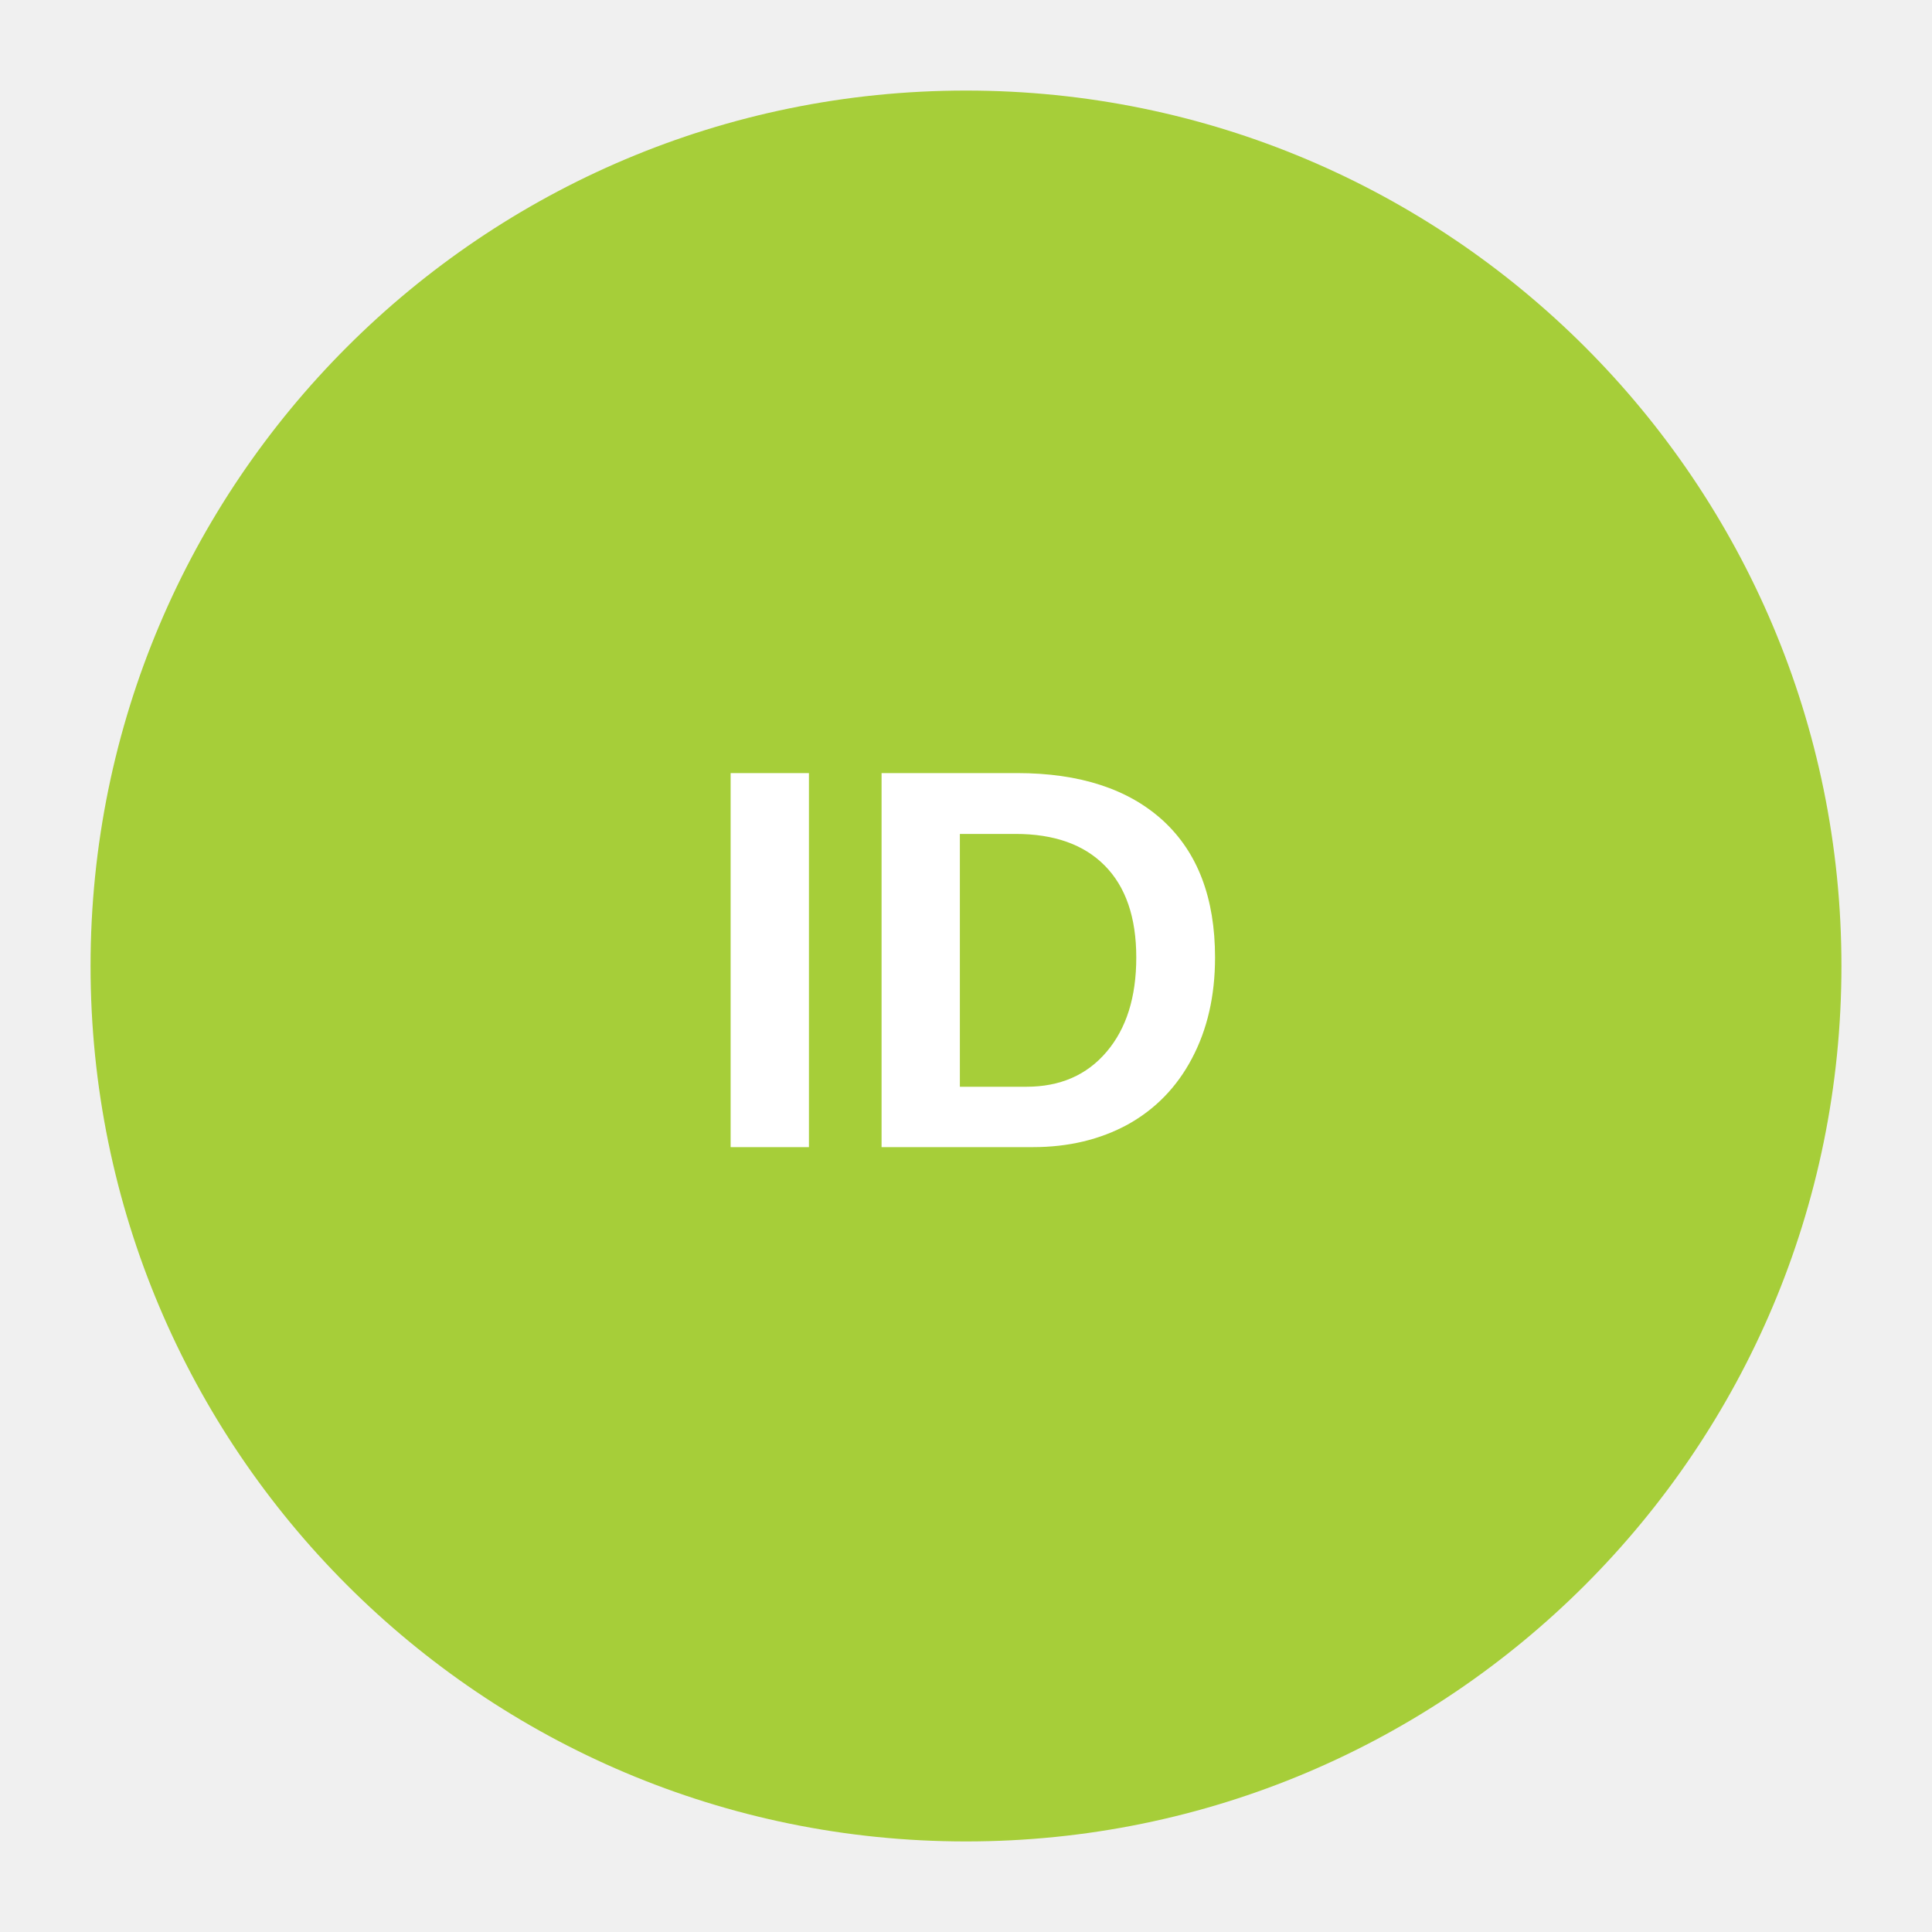
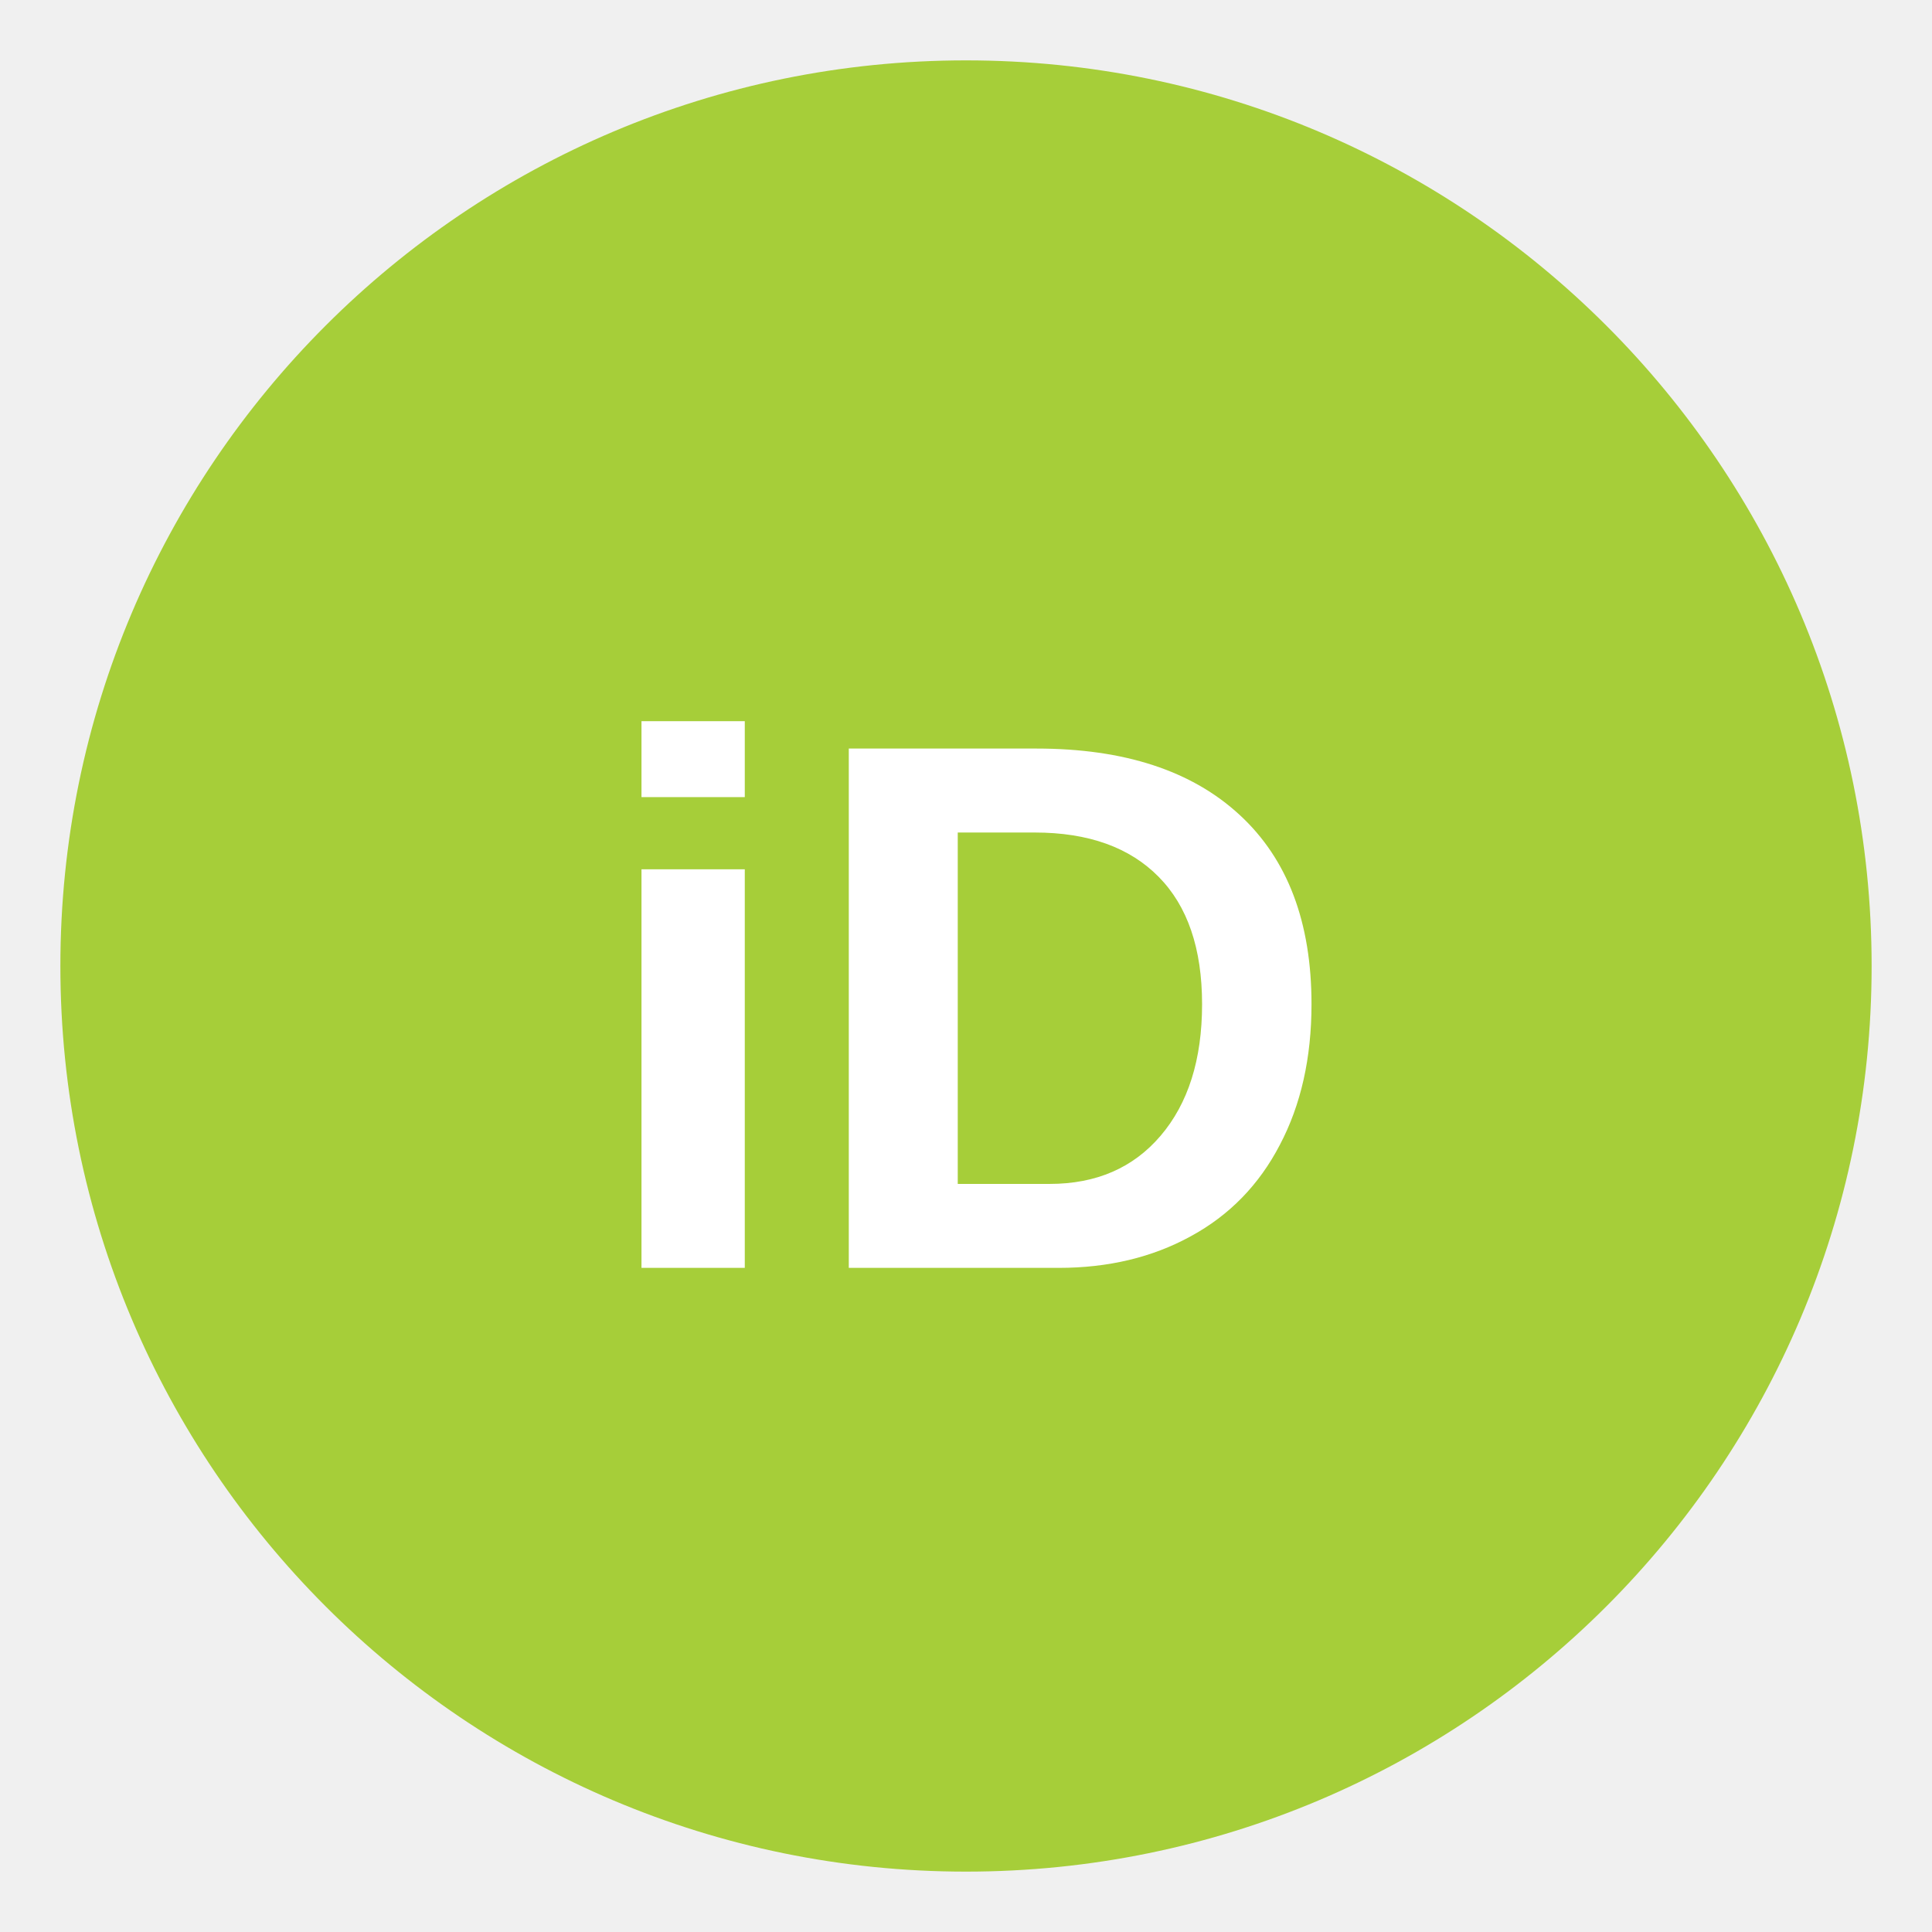
- <svg xmlns="http://www.w3.org/2000/svg" width="64" height="64" viewBox="0 0 64 64" role="img" aria-label="ORCID">
-   <circle cx="32" cy="32" r="29" fill="#a6ce39" />
-   <text x="32" y="38" text-anchor="middle" font-family="Arial, Helvetica, sans-serif" font-size="18" font-weight="700" fill="#ffffff">ID</text>
+ <svg xmlns="http://www.w3.org/2000/svg" viewBox="0 0 64 64" role="img" aria-label="ORCID iD">
+   <circle cx="32" cy="32" r="30" fill="#A6CE39" />
+   <text x="32" y="42" text-anchor="middle" font-family="Arial, Helvetica, sans-serif" font-size="25" font-weight="700" fill="#fff">iD</text>
</svg>
